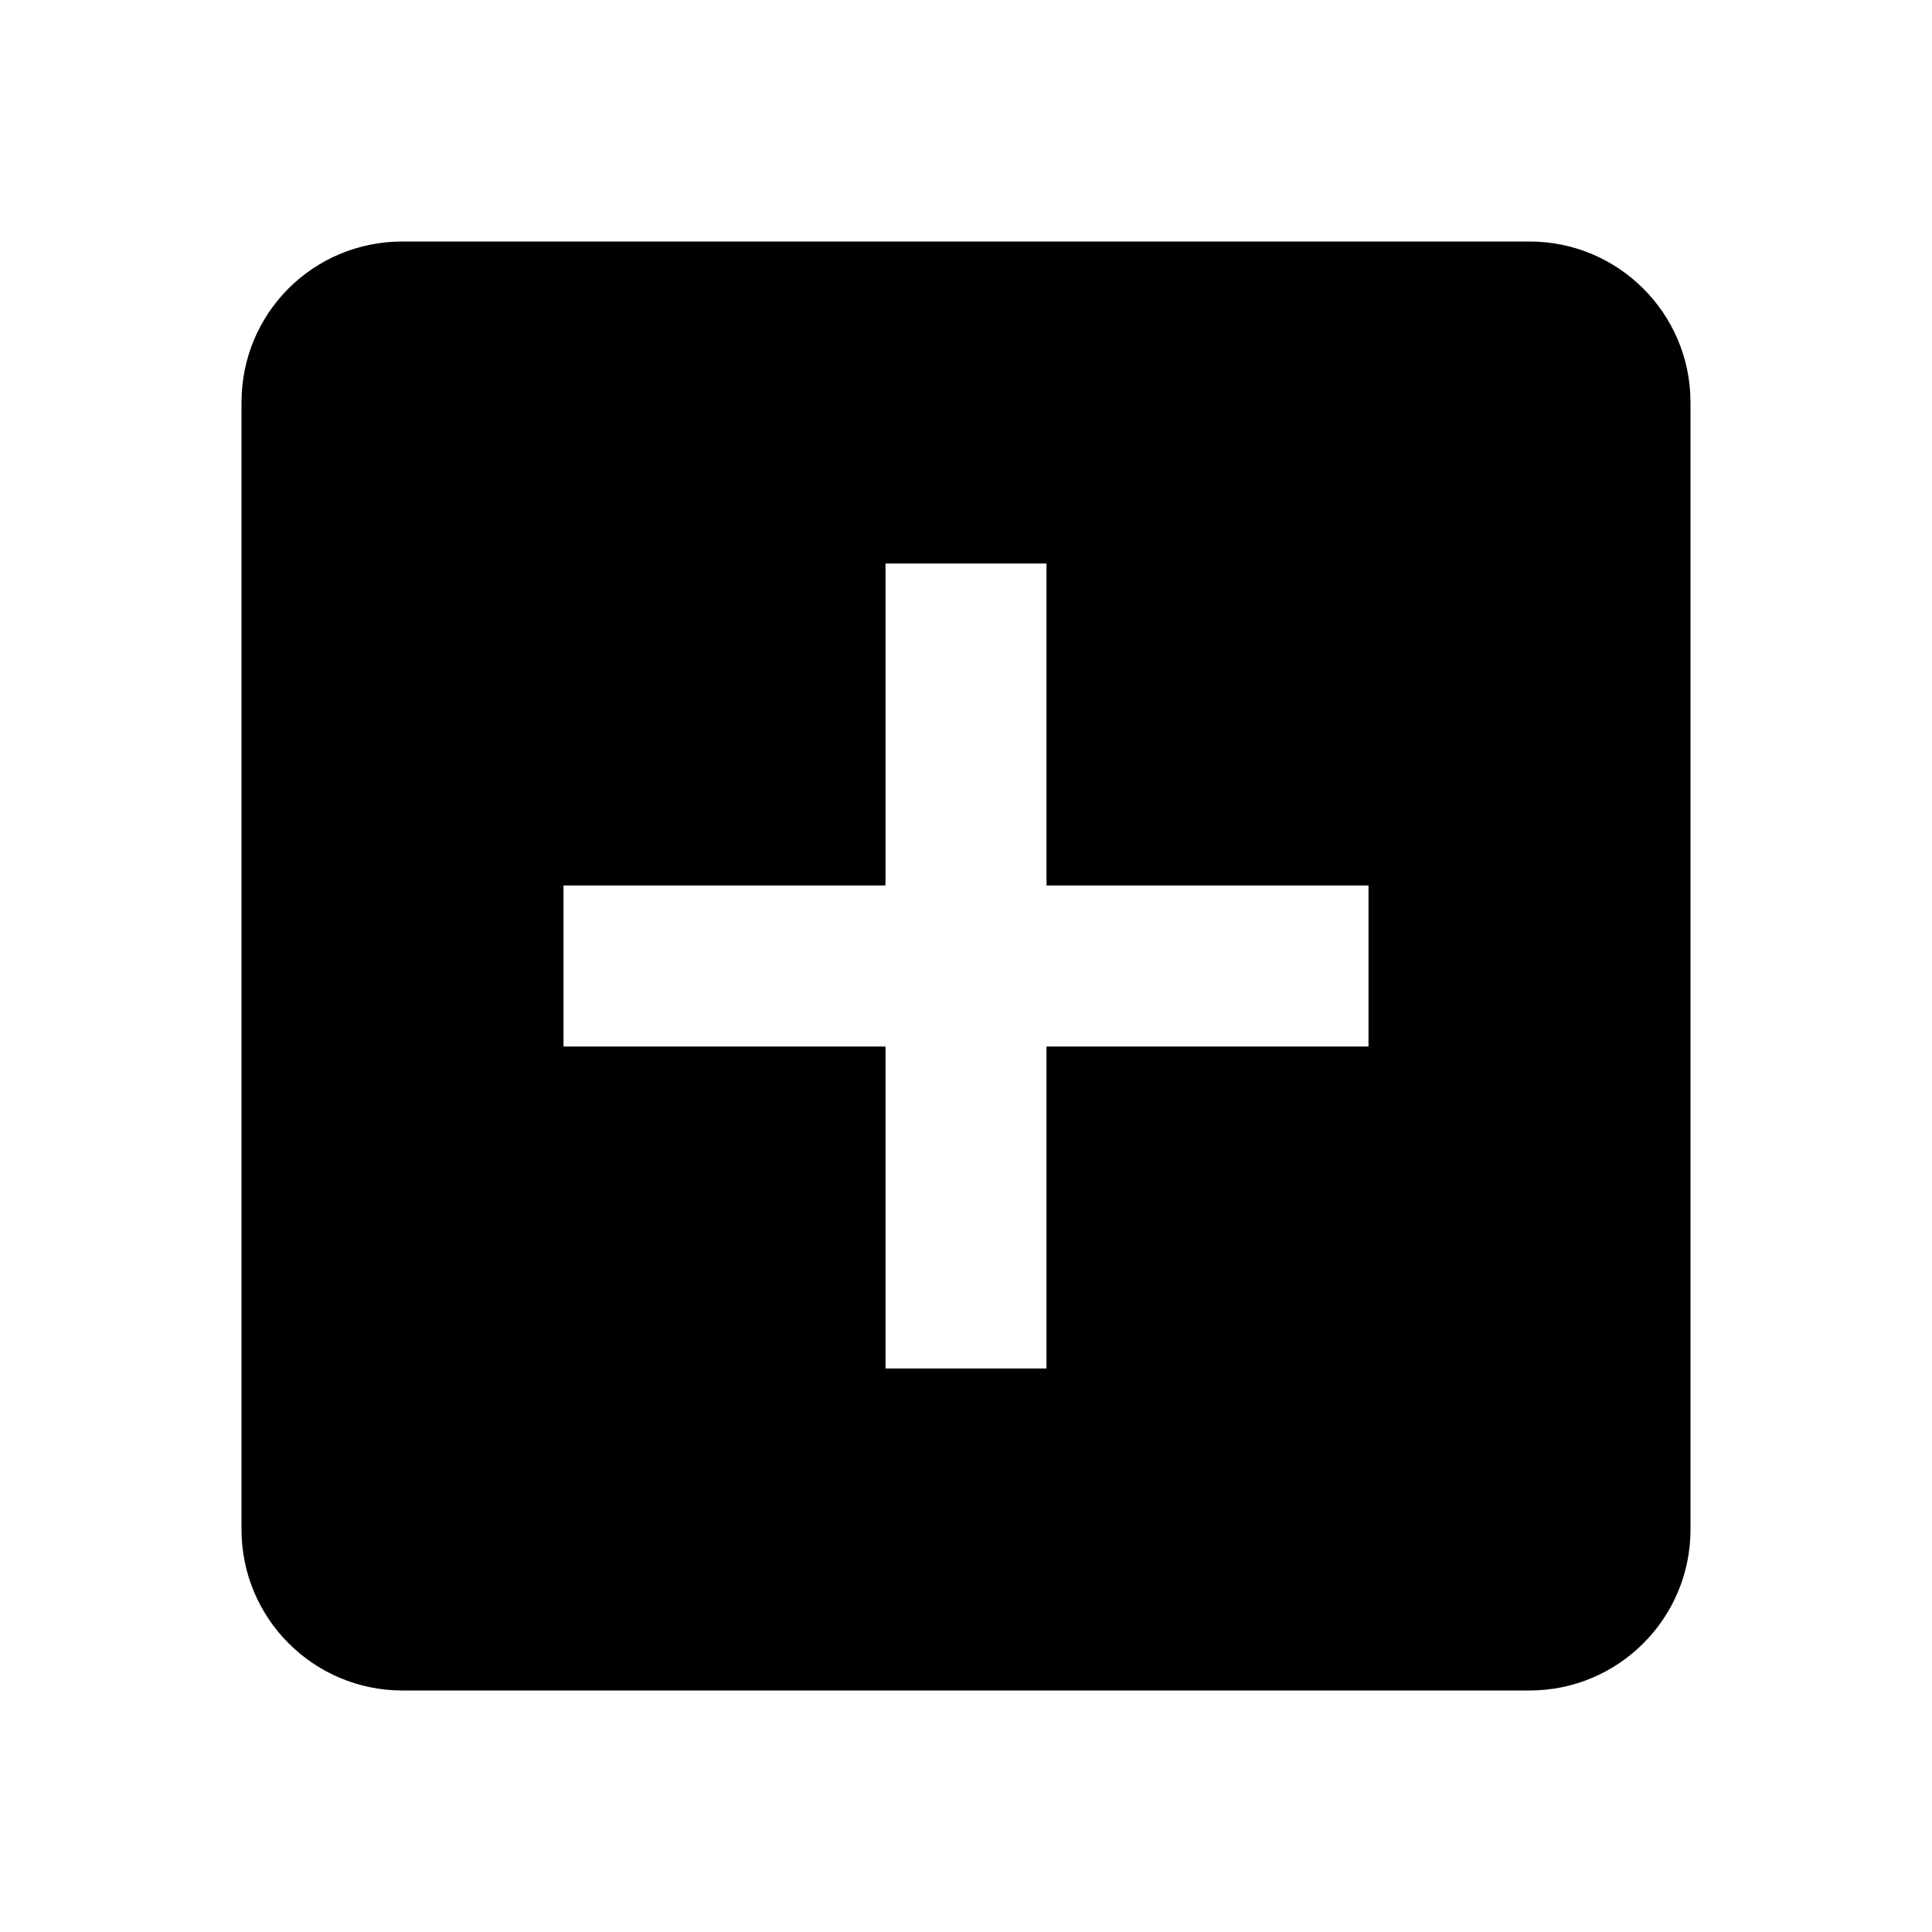
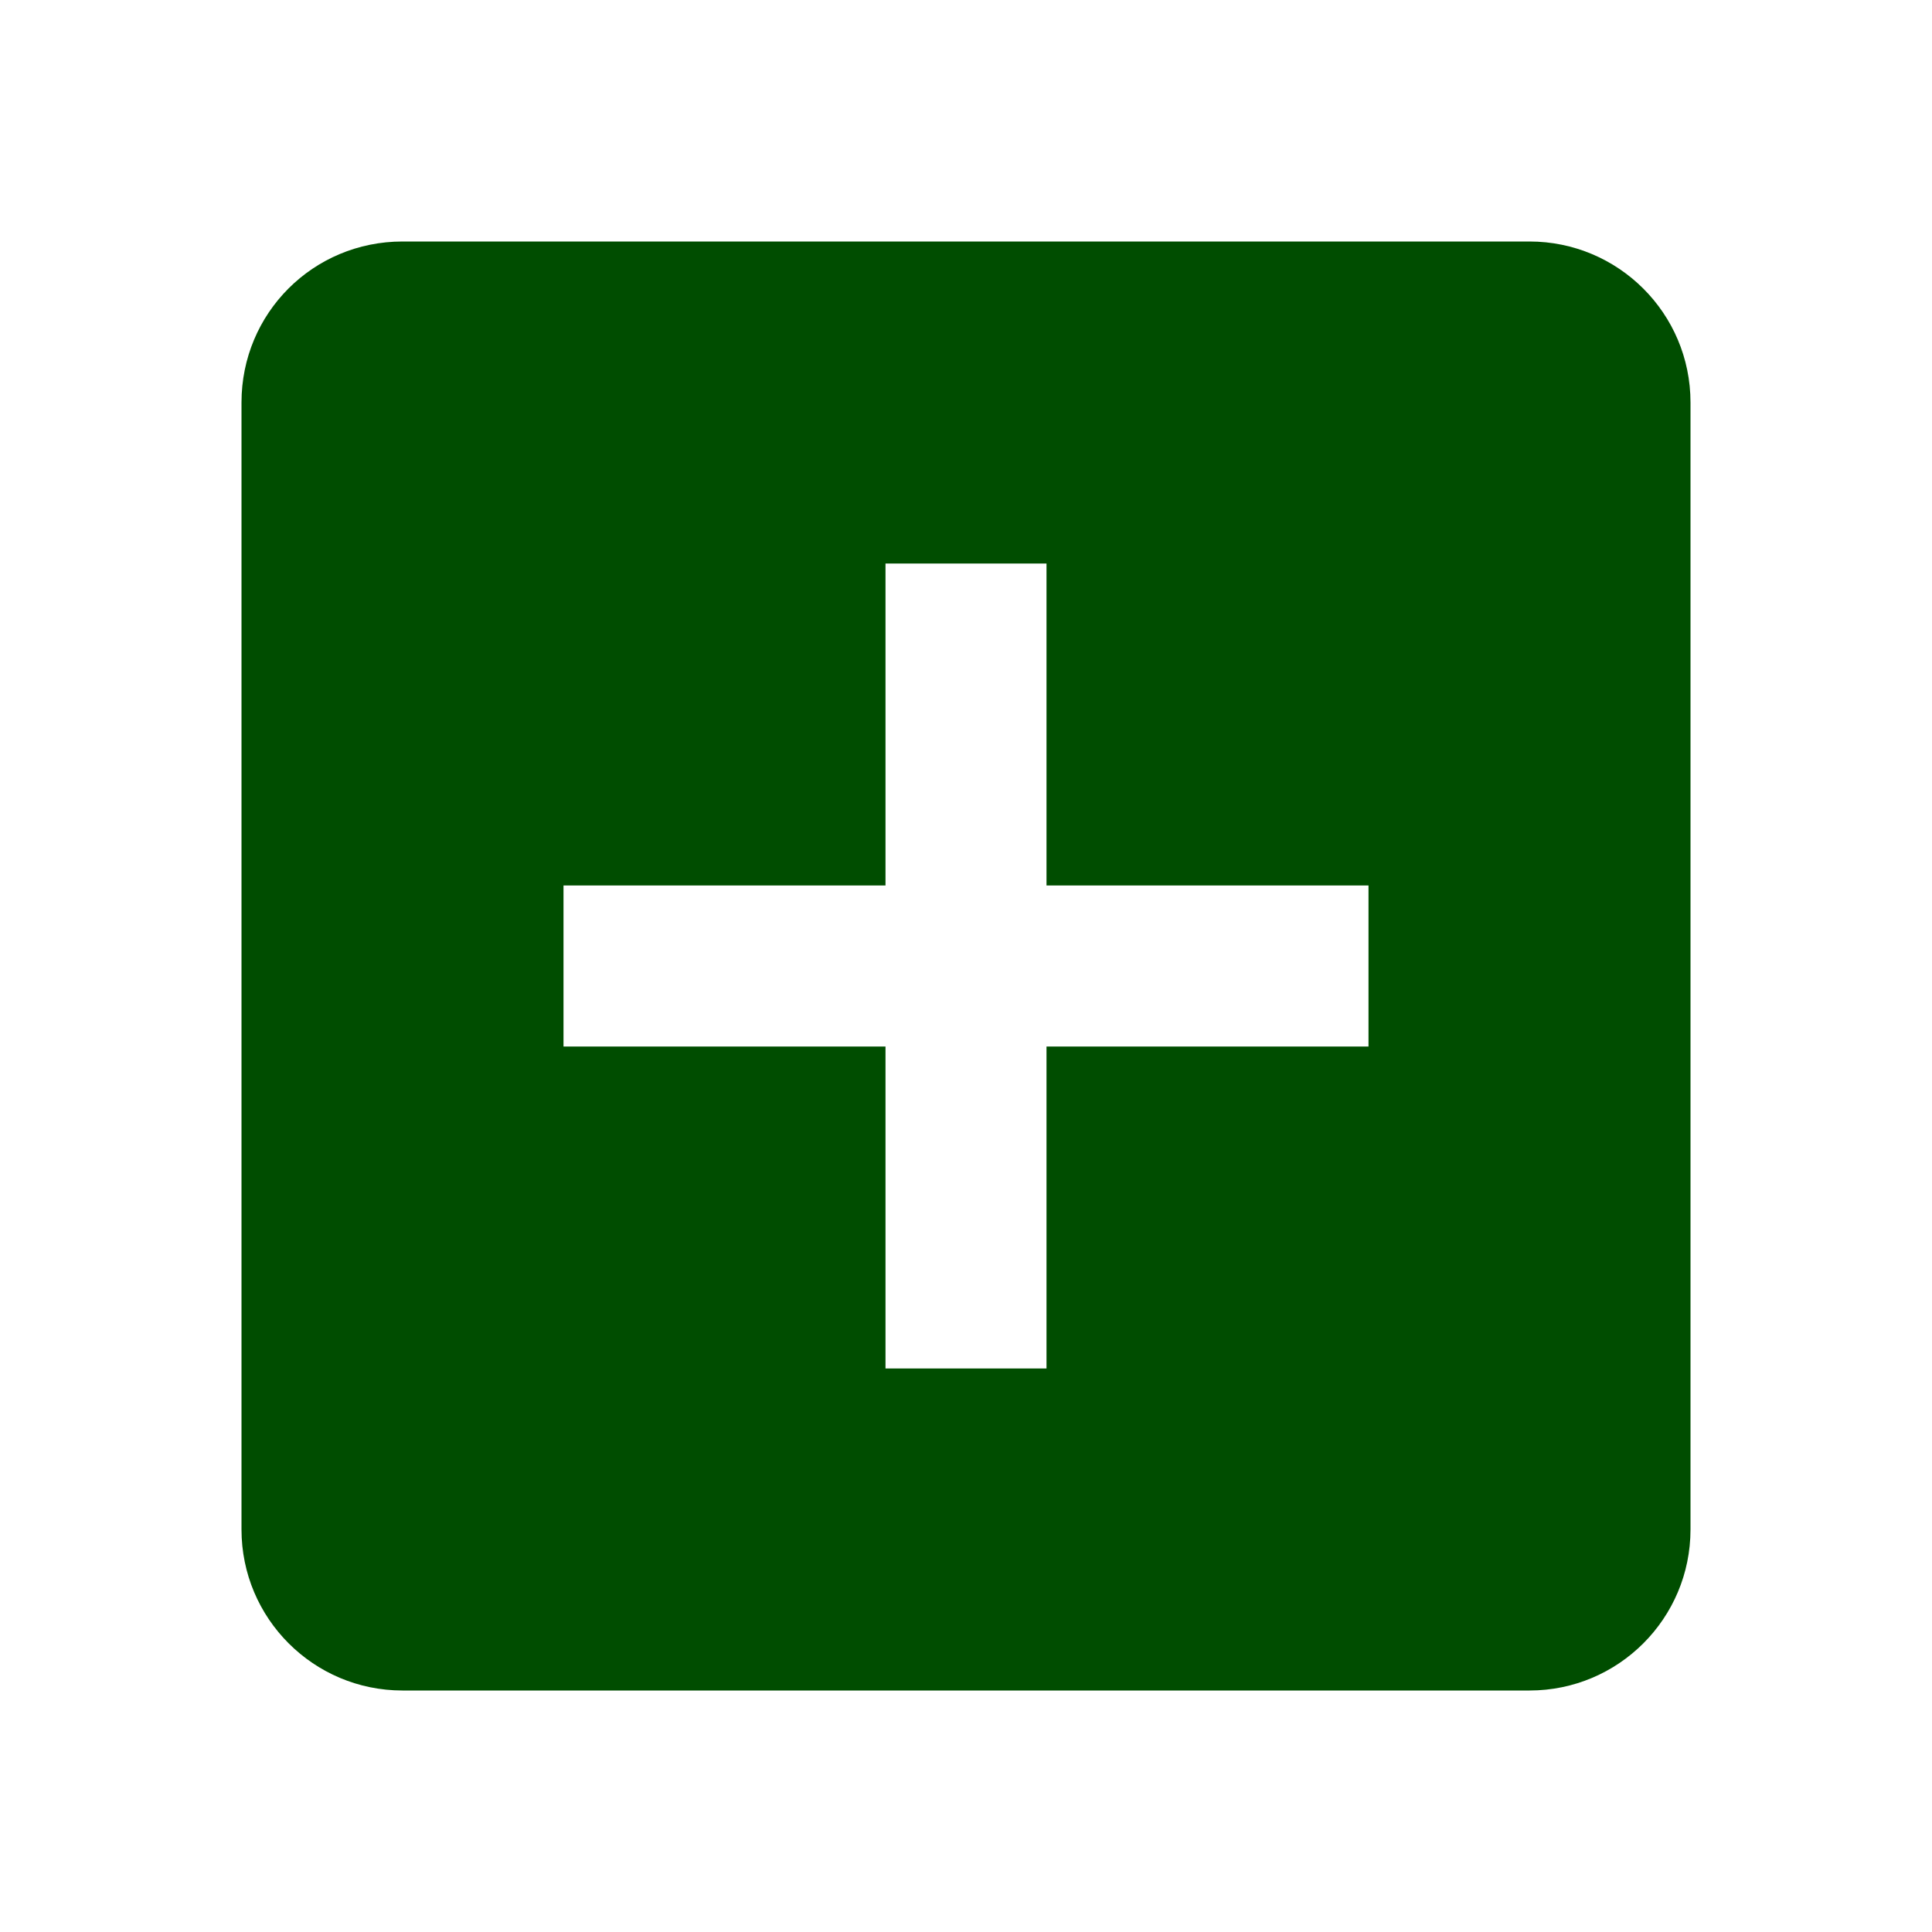
<svg xmlns="http://www.w3.org/2000/svg" viewBox="0 0 24 24">
-   <path d="M17,13H13V17H11V13H7V11H11V7H13V11H17M19,3H5C3.89,3 3,3.89 3,5V19A2,2 0 0,0 5,21H19A2,2 0 0,0 21,19V5C21,3.89 20.1,3 19,3Z" />
+   <path d="M17,13H13V17H11V13H7V11H11V7H13V11H17M19,3H5C3.89,3 3,3.89 3,5V19A2,2 0 0,0 5,21H19A2,2 0 0,0 21,19V5C21,3.89 20.1,3 19,3Z" style="fill: #004d00" />
</svg>
